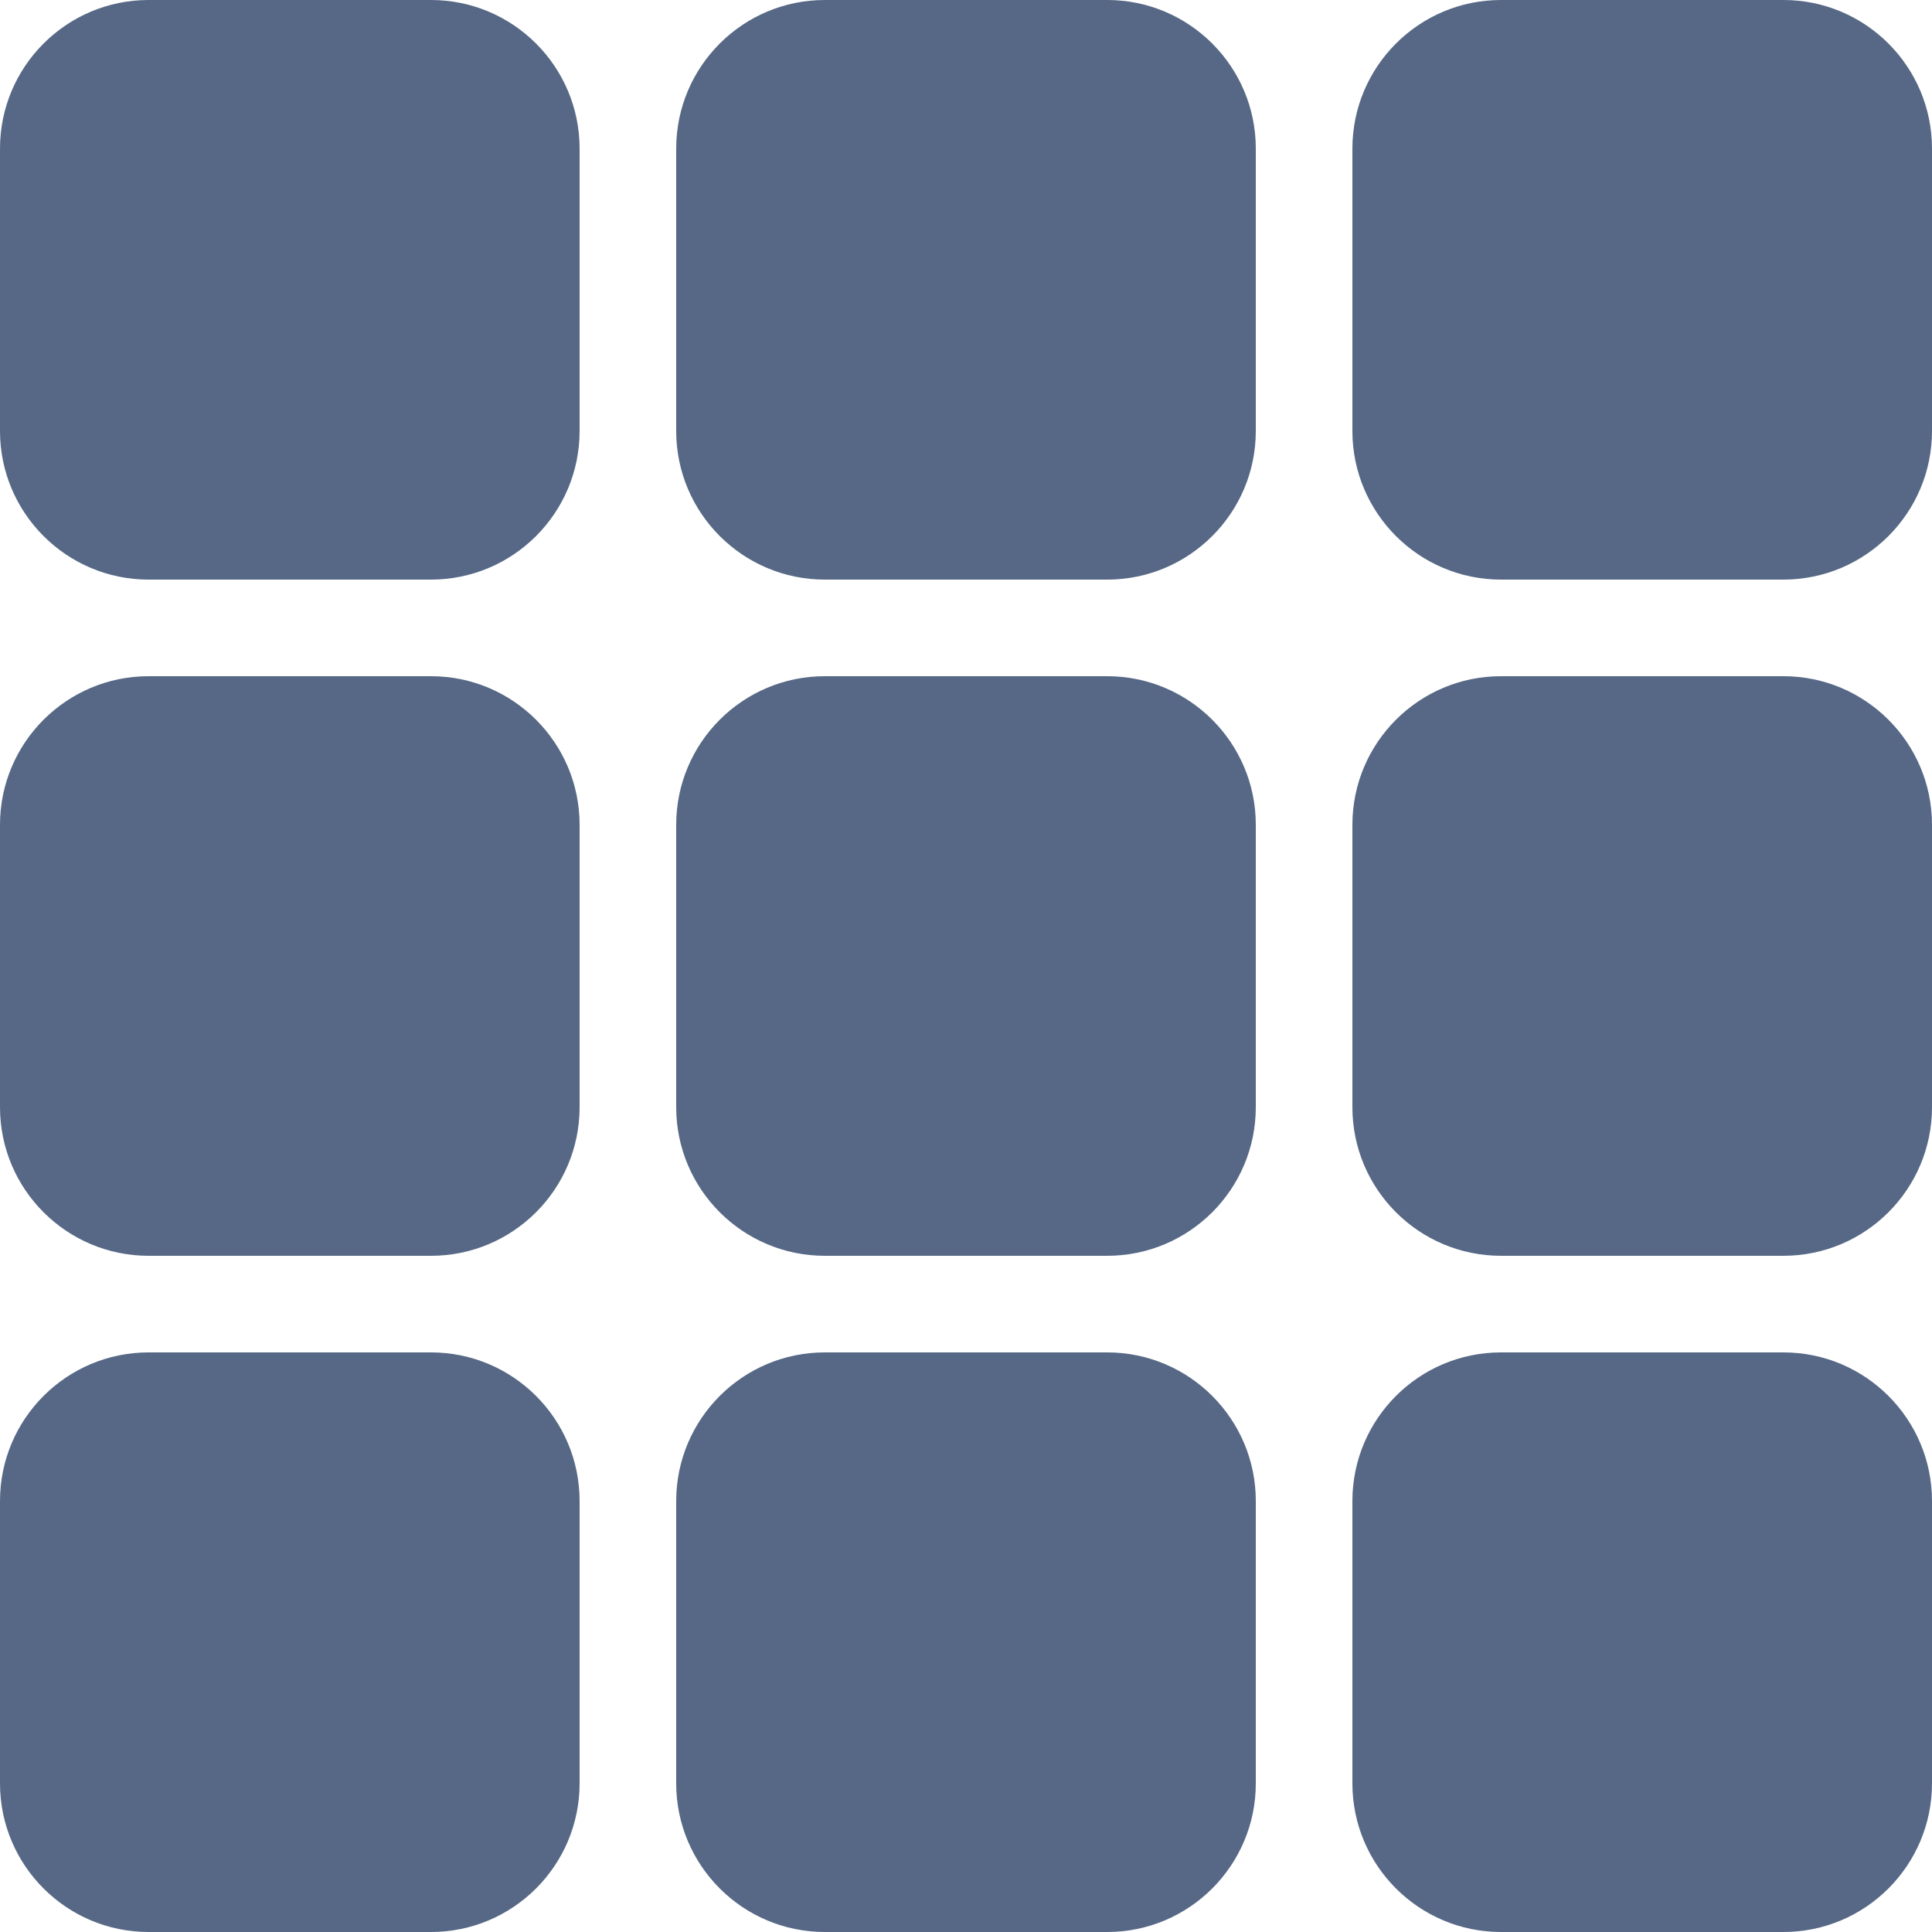
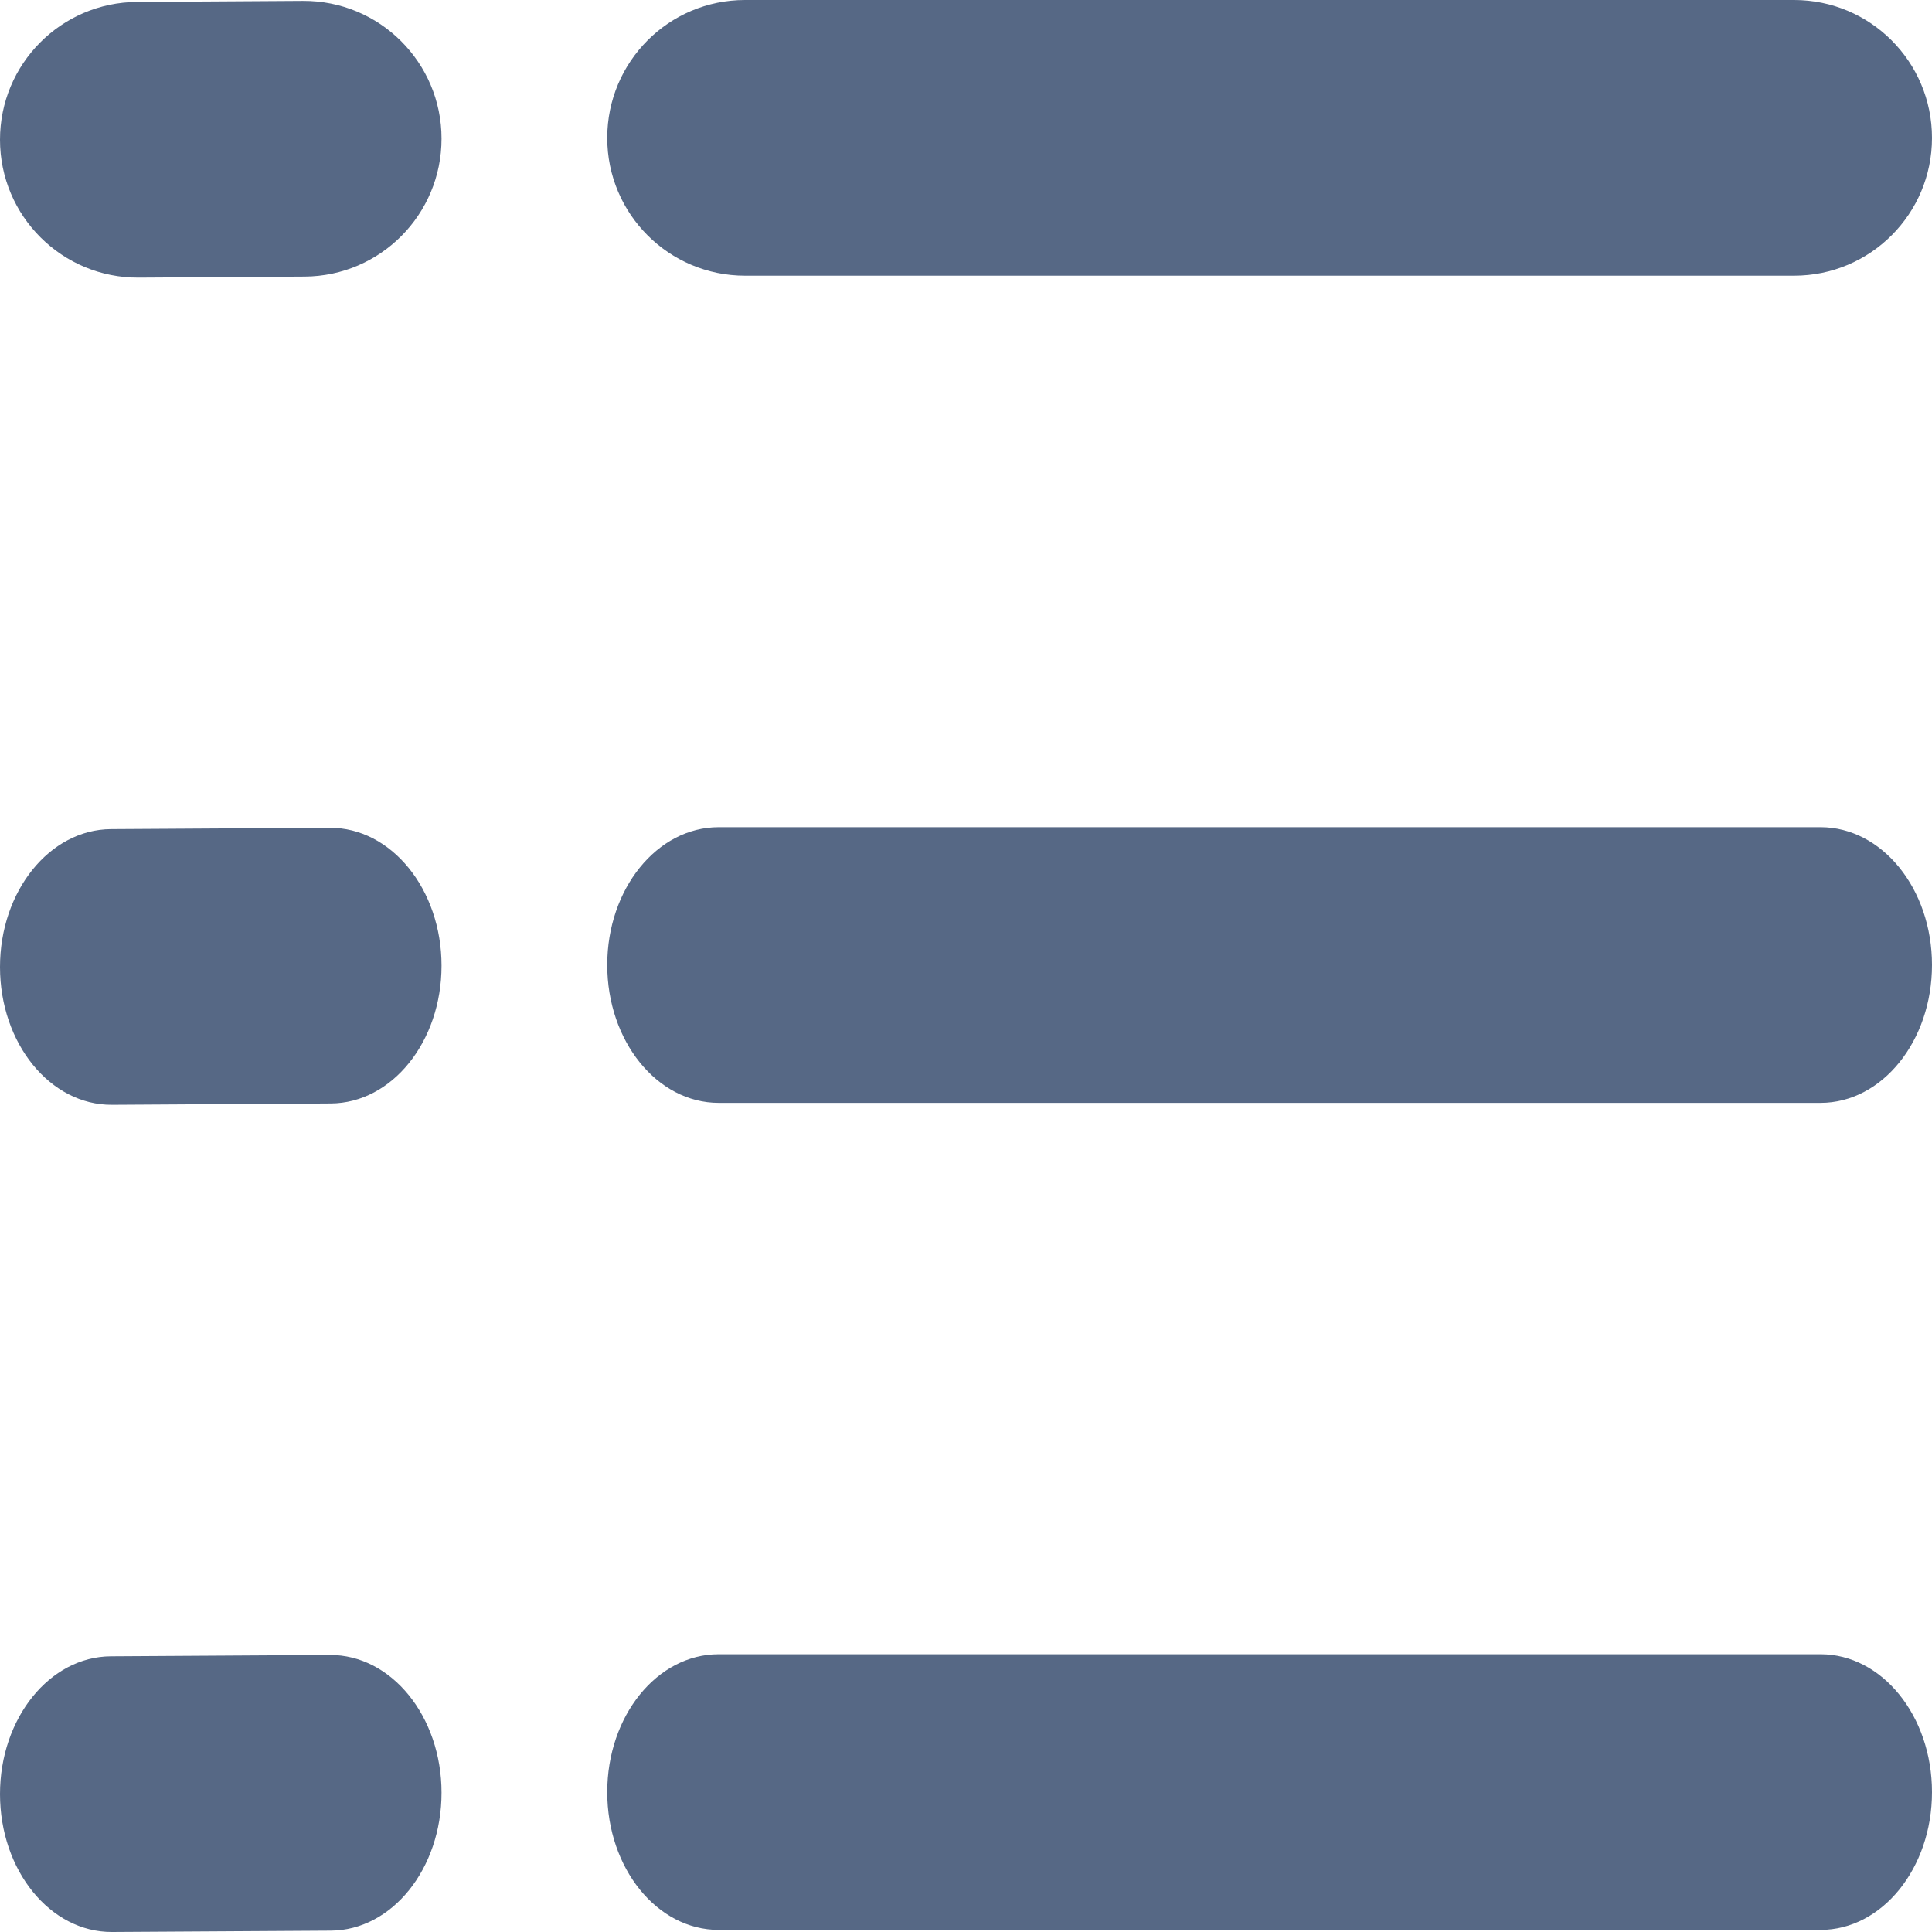
<svg xmlns="http://www.w3.org/2000/svg" width="13" height="13" viewBox="0 0 13 13" fill="none">
-   <path fill-rule="evenodd" clip-rule="evenodd" d="M4.55 1C4.55 0.448 4.998 0 5.55 0H7.45C8.002 0 8.45 0.448 8.45 1V2.9C8.45 3.452 8.002 3.9 7.45 3.9H5.55C4.998 3.9 4.55 3.452 4.55 2.9V1ZM0 5.55C0 4.998 0.448 4.55 1 4.55H2.9C3.452 4.55 3.9 4.998 3.9 5.55V7.45C3.9 8.002 3.452 8.45 2.9 8.45H1C0.448 8.45 0 8.002 0 7.45V5.55ZM0 10.1C0 9.548 0.448 9.1 1 9.1H2.9C3.452 9.1 3.9 9.548 3.9 10.1V12C3.9 12.552 3.452 13 2.9 13H1C0.448 13 0 12.552 0 12V10.1ZM5.55 4.55C4.998 4.55 4.55 4.998 4.55 5.55V7.45C4.55 8.002 4.998 8.45 5.55 8.45H7.45C8.002 8.45 8.45 8.002 8.45 7.45V5.55C8.45 4.998 8.002 4.55 7.45 4.55H5.55ZM10.1 0C9.548 0 9.1 0.448 9.1 1V2.9C9.1 3.452 9.548 3.9 10.1 3.9H12C12.552 3.9 13 3.452 13 2.9V1C13 0.448 12.552 0 12 0H10.1ZM9.1 5.55C9.1 4.998 9.548 4.55 10.1 4.55H12C12.552 4.55 13 4.998 13 5.55V7.45C13 8.002 12.552 8.45 12 8.45H10.1C9.548 8.45 9.1 8.002 9.1 7.45V5.55ZM10.1 9.1C9.548 9.1 9.1 9.548 9.1 10.1V12C9.1 12.552 9.548 13 10.1 13H12C12.552 13 13 12.552 13 12V10.1C13 9.548 12.552 9.1 12 9.1H10.1ZM0 1C0 0.448 0.448 0 1 0H2.9C3.452 0 3.9 0.448 3.9 1V2.9C3.9 3.452 3.452 3.9 2.9 3.9H1C0.448 3.9 0 3.452 0 2.9V1ZM5.55 9.1C4.998 9.1 4.55 9.548 4.55 10.1V12C4.55 12.552 4.998 13 5.55 13H7.45C8.002 13 8.45 12.552 8.45 12V10.1C8.45 9.548 8.002 9.1 7.45 9.1H5.55Z" fill="#566885" />
+   <path d="M4.086 0.928C4.086 0.415 4.501 0 5.013 0H12.072C12.585 0 13 0.415 13 0.928C13 1.44 12.585 1.855 12.072 1.855H5.013C4.501 1.855 4.086 1.44 4.086 0.928ZM1.91901e-06 0.94C2.96784e-06 0.43 0.412 0.016 0.922 0.013L2.038 0.006C2.553 0.003 2.971 0.419 2.971 0.933C2.971 1.443 2.56 1.858 2.05 1.861L0.933 1.868C0.419 1.871 8.61077e-07 1.455 1.91901e-06 0.94Z" fill="#566885" />
+   <path d="M4.086 6.493C4.086 5.981 4.421 5.566 4.836 5.566H12.25C12.664 5.566 13 5.981 13 6.493C13 7.005 12.664 7.421 12.25 7.421H4.836C4.421 7.421 4.086 7.005 4.086 6.493ZM0 6.507C1.04971e-06 5.996 0.334 5.582 0.746 5.579L2.218 5.57C2.633 5.568 2.971 5.984 2.971 6.498C2.971 7.008 2.638 7.423 2.225 7.425L0.754 7.434C0.338 7.437 -1.05707e-06 7.021 0 6.507Z" fill="#566885" />
+   <path d="M4.086 12.059C4.086 11.546 4.421 11.131 4.836 11.131H12.25C12.664 11.131 13 11.546 13 12.059C13 12.571 12.664 12.986 12.25 12.986H4.836C4.421 12.986 4.086 12.571 4.086 12.059ZM0 12.072C1.04971e-06 11.562 0.334 11.147 0.746 11.145L2.218 11.136C2.633 11.133 2.971 11.549 2.971 12.063C2.971 12.574 2.638 12.989 2.225 12.991L0.754 13C0.338 13.002 -1.05707e-06 12.586 0 12.072Z" fill="#566885" />
</svg>
